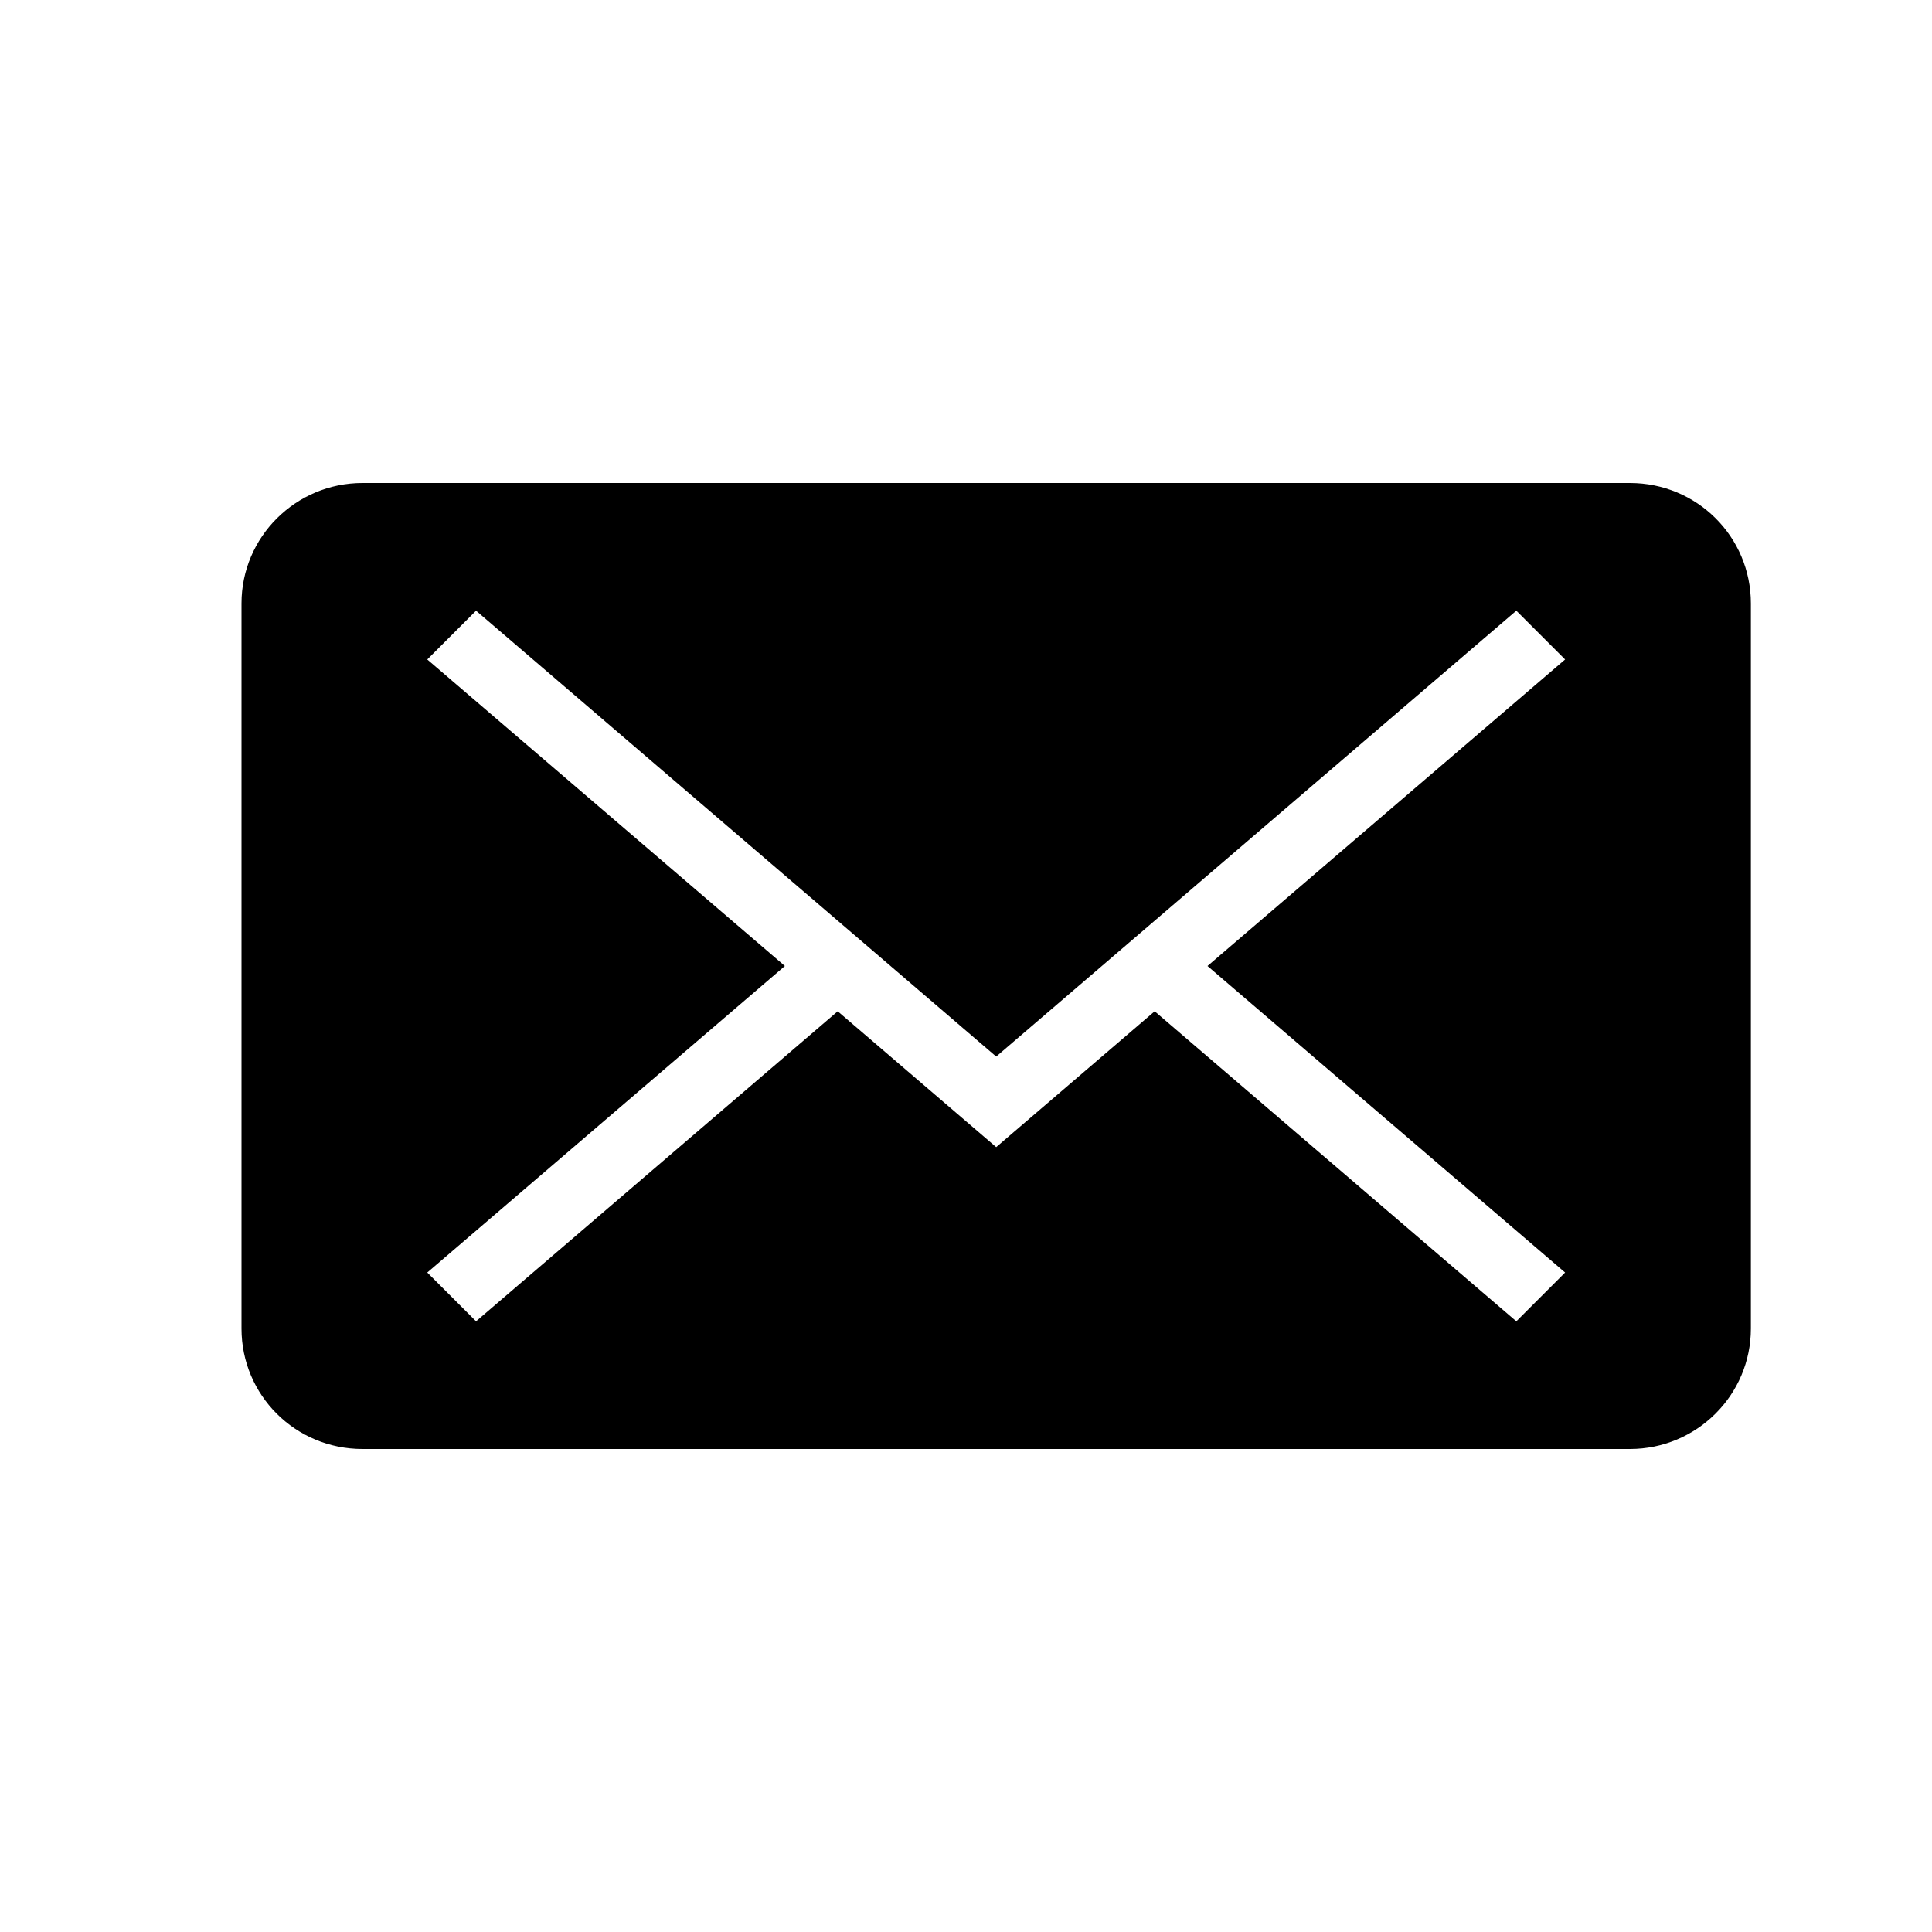
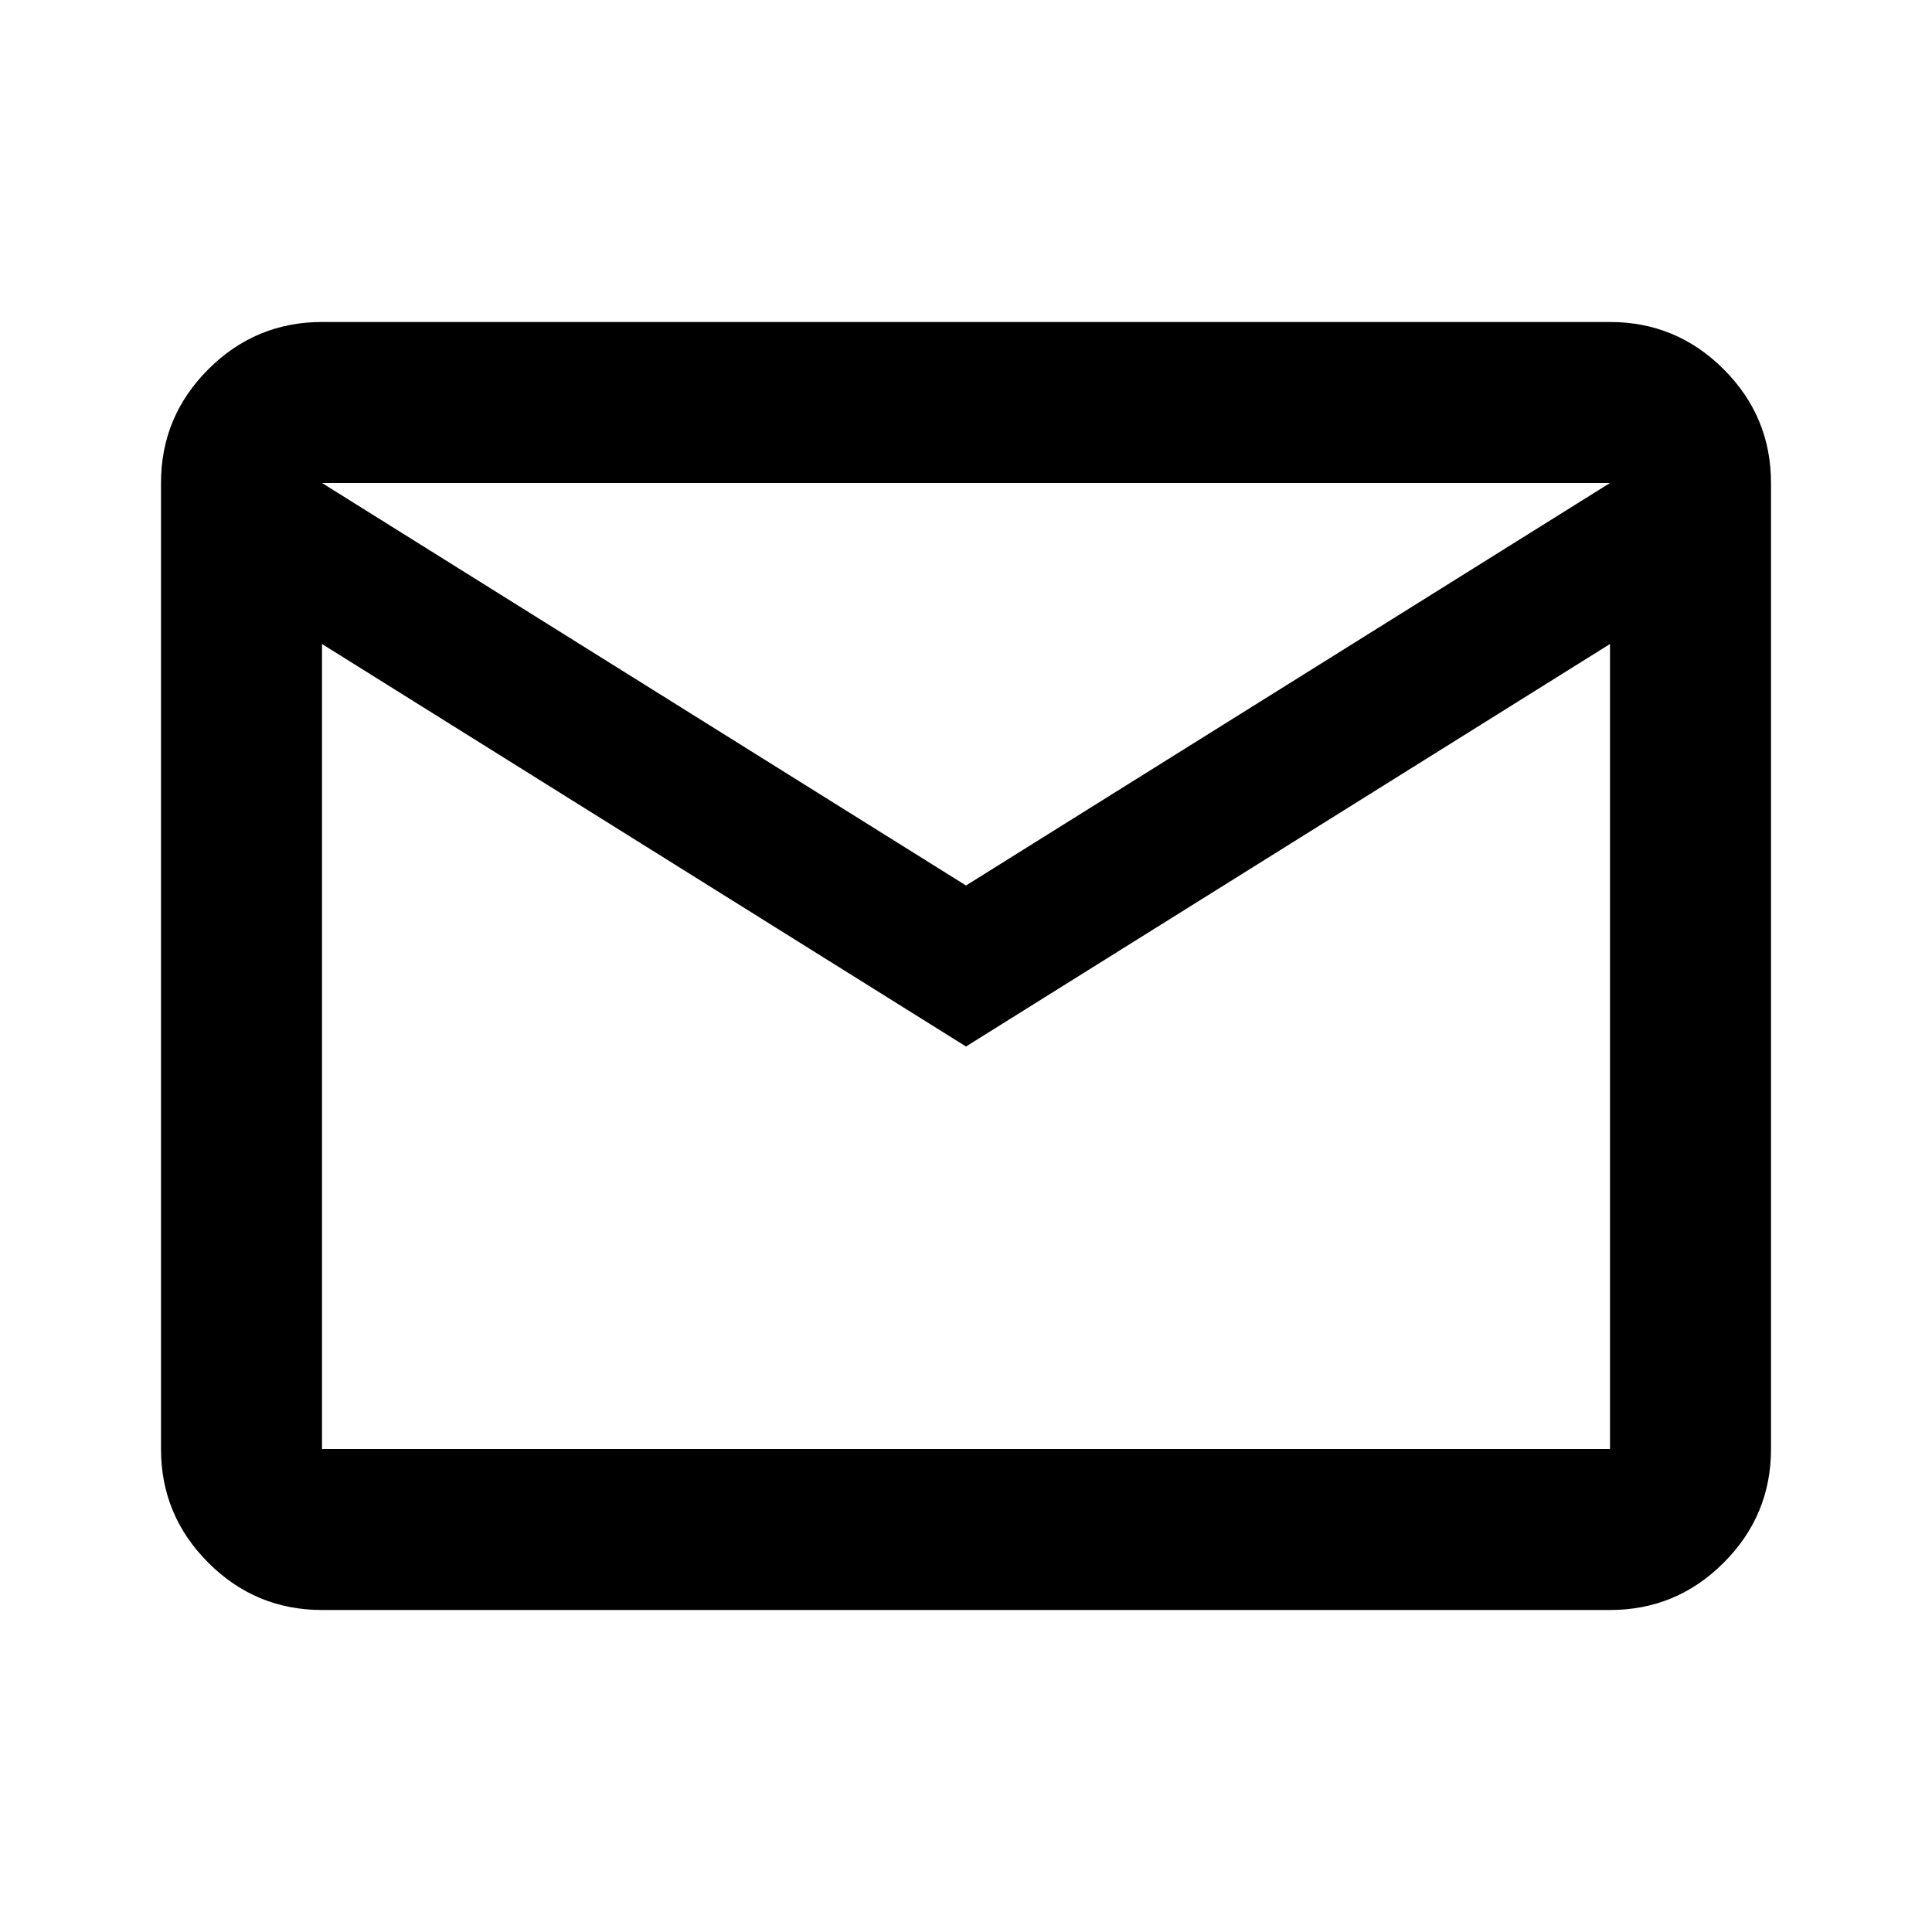
- <svg xmlns="http://www.w3.org/2000/svg" width="32px" height="32px" viewBox="0 0 32 32" version="1.1">
-   <defs />
-   <g id="Page-1" stroke="none" stroke-width="1" fill="none" fill-rule="evenodd">
-     <g id="icon-6-mail-envelope-closed" fill="#000000">
-       <path d="M25.923,21.077 L20,16 L25.923,10.923 L25.923,10.923 L25.115,10.115 L16.5,17.5 L7.885,10.115 L7.077,10.923 L7.077,10.923 L13,16 L7.077,21.077 L7.077,21.077 L7.885,21.885 L13.875,16.75 L16.5,19 L19.125,16.75 L25.115,21.885 L25.923,21.077 L25.923,21.077 Z M6.004,8 C4.897,8 4,8.895 4,9.994 L4,22.006 C4,23.107 4.89,24 6.004,24 L26.996,24 C28.103,24 29,23.105 29,22.006 L29,9.994 C29,8.893 28.11,8 26.996,8 L6.004,8 L6.004,8 Z" id="mail-envelope-closed" />
-     </g>
-   </g>
+ <svg xmlns="http://www.w3.org/2000/svg" height="24" viewBox="0 -960 960 960" width="24">
+   <path d="M160-160q-33 0-56.5-23.5T80-240v-480q0-33 23.5-56.5T160-800h640q33 0 56.5 23.5T880-720v480q0 33-23.5 56.5T800-160H160Zm320-280L160-640v400h640v-400L480-440Zm0-80 320-200H160l320 200ZM160-640v-80 480-400Z" />
</svg>
